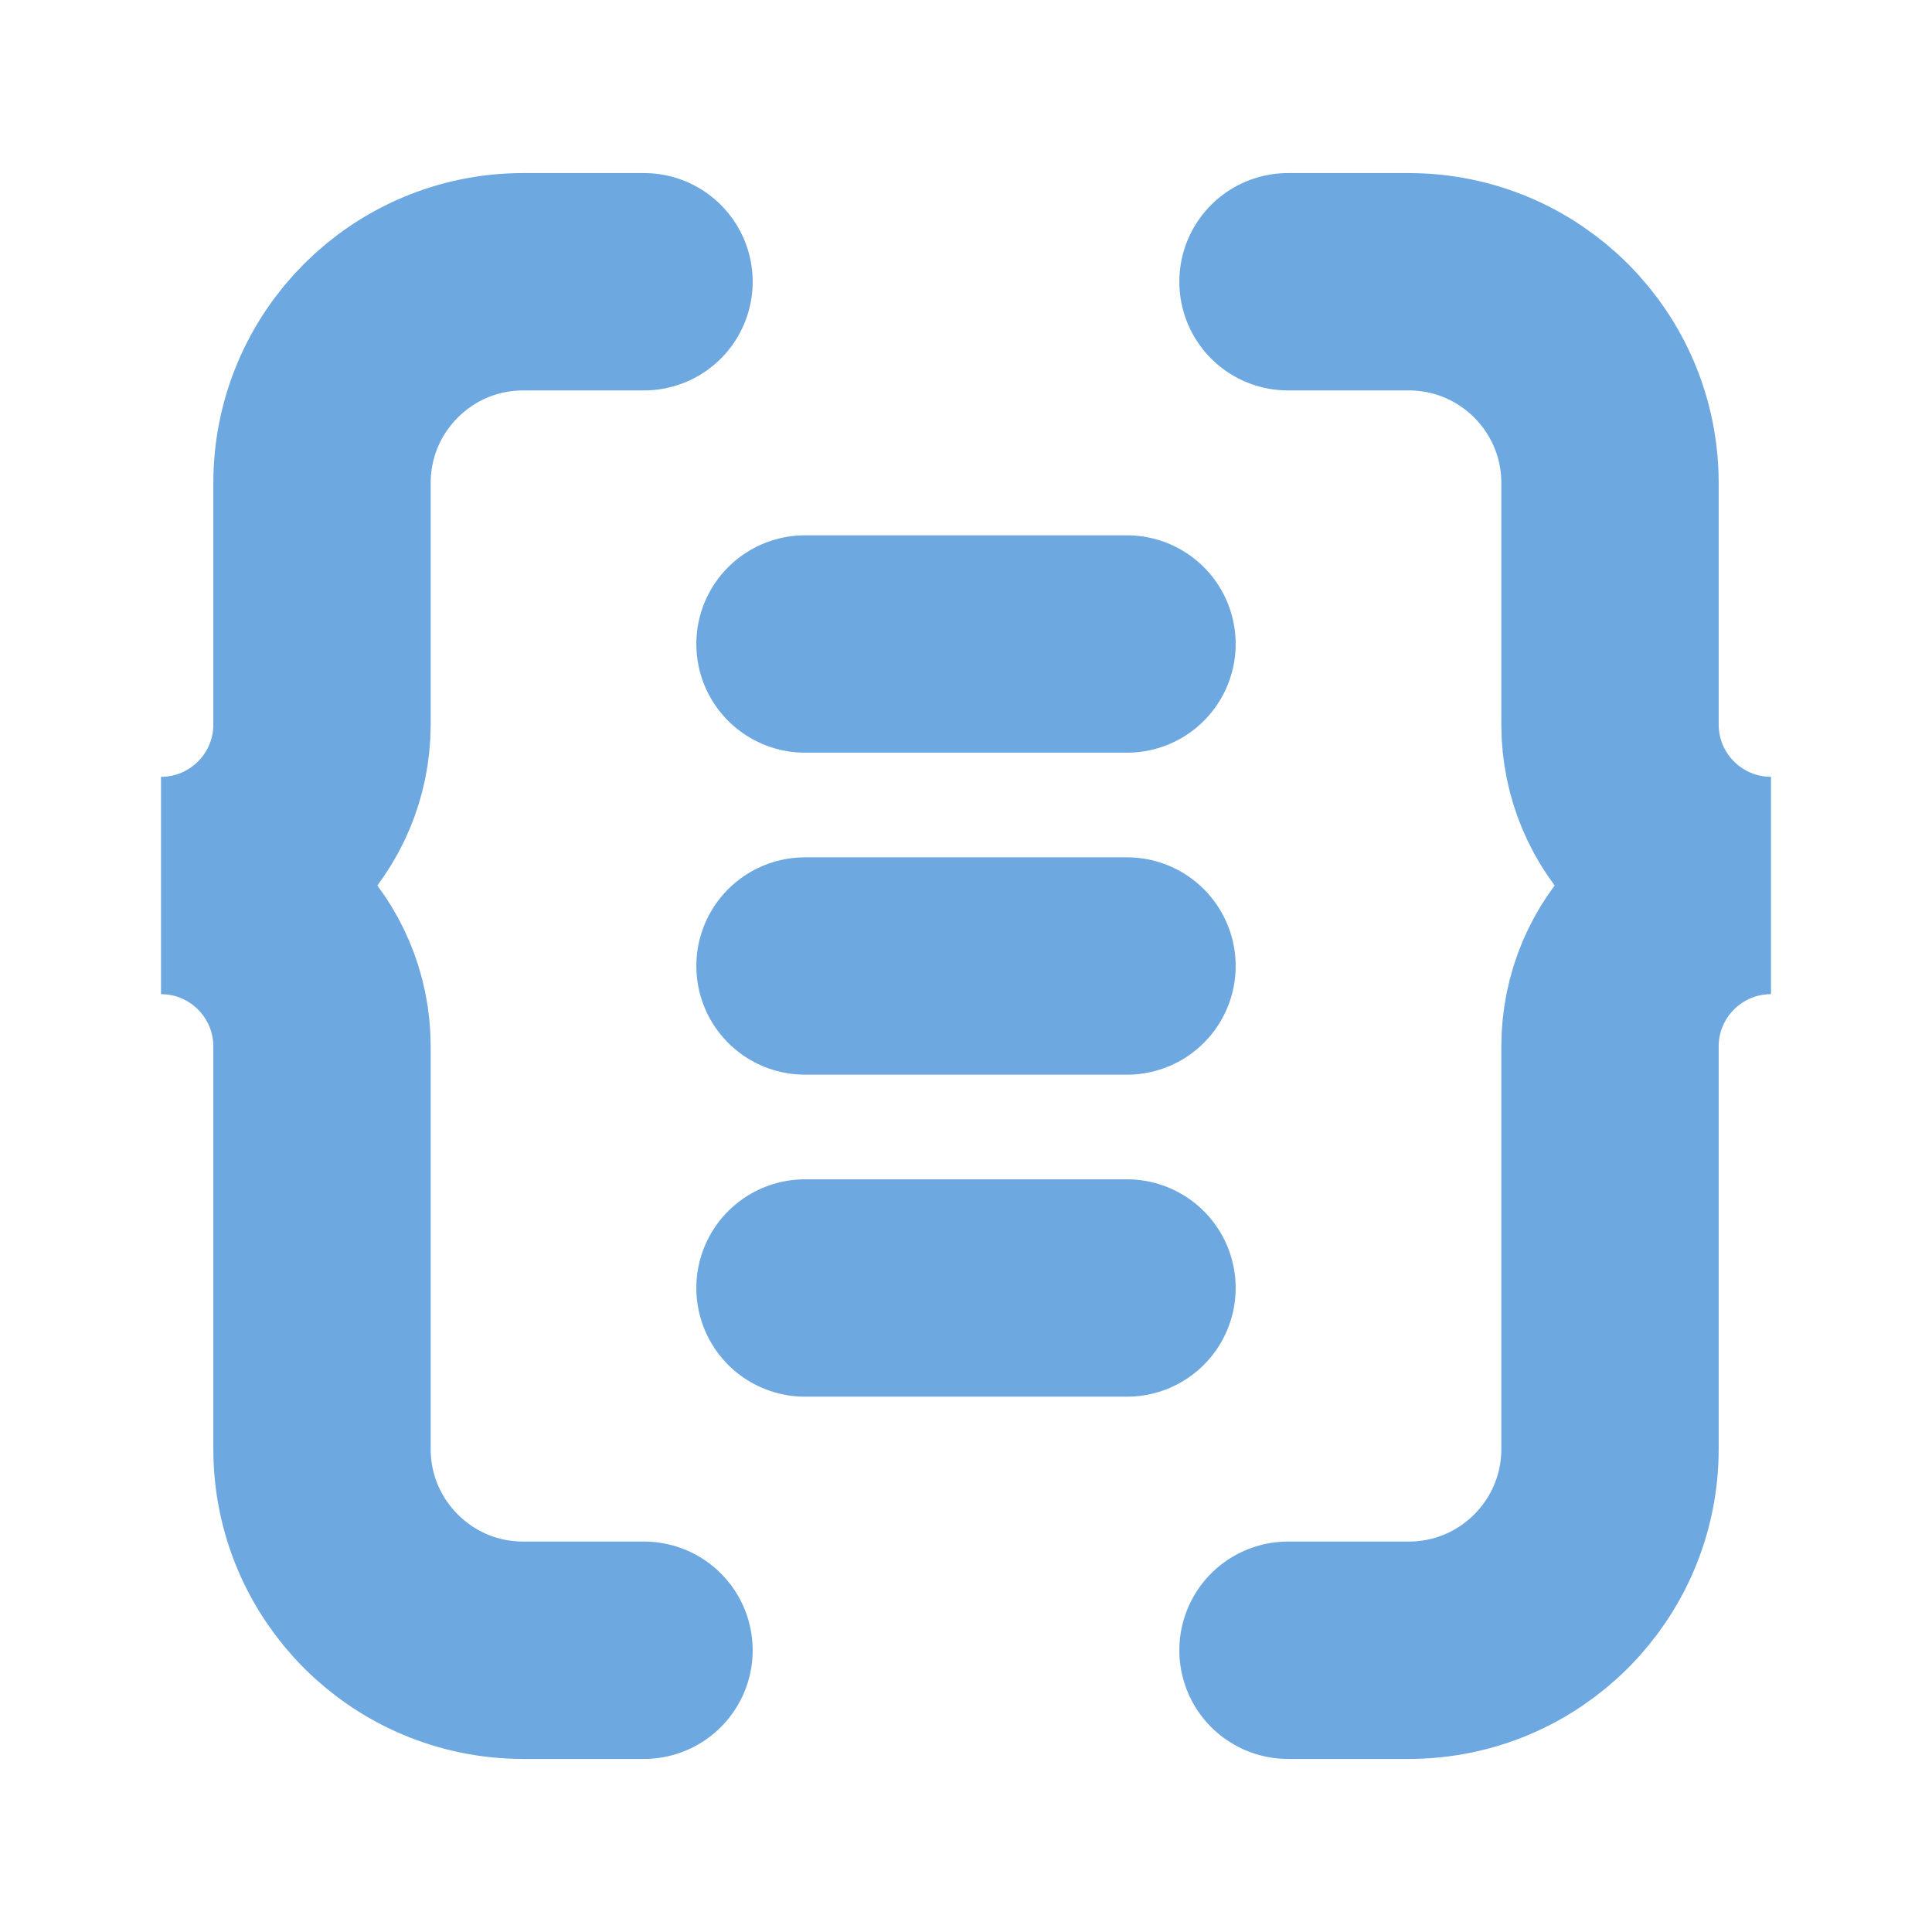
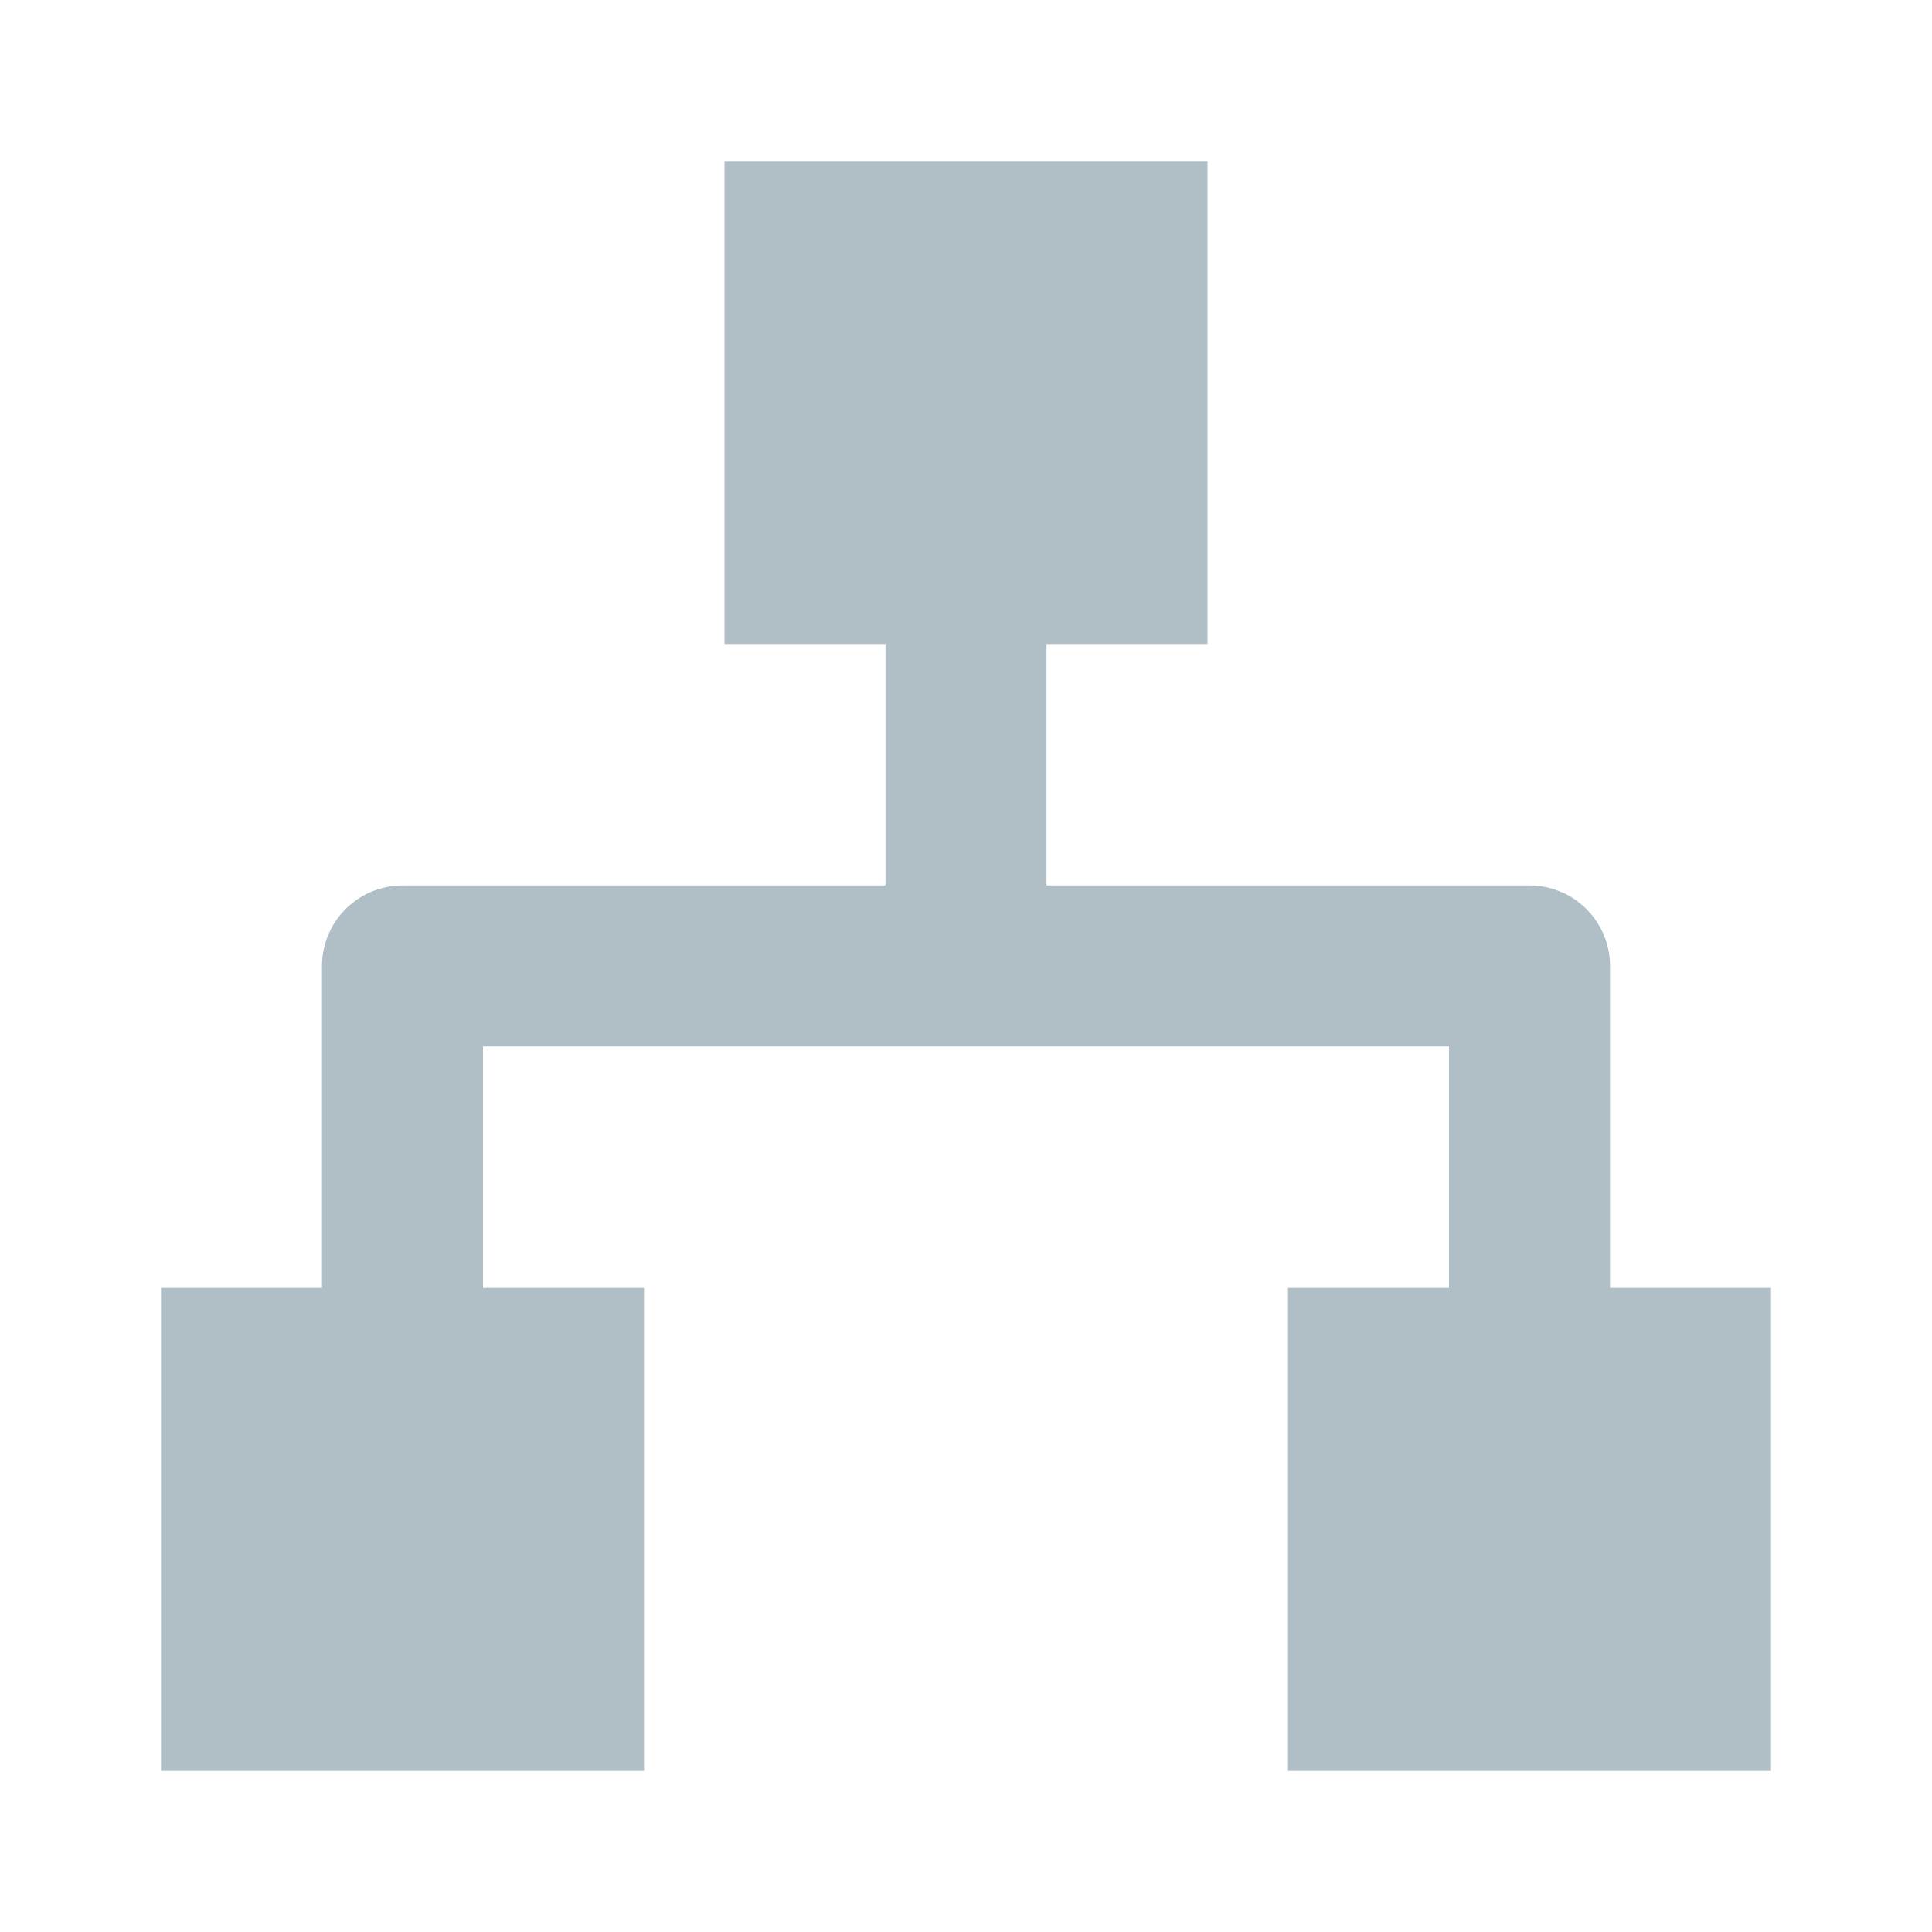
<svg xmlns="http://www.w3.org/2000/svg" viewBox="0 0 24 24" fill="none">
-   <path d="M8 3.5H6.5A2.5 2.5 0 0 0 4 6v3a2 2 0 0 1-2 2 2 2 0 0 1 2 2v5a2.5 2.5 0 0 0 2.5 2.5H8M16 3.5h1.5A2.5 2.5 0 0 1 20 6v3a2 2 0 0 0 2 2 2 2 0 0 0-2 2v5a2.5 2.5 0 0 1-2.5 2.5H16" stroke="#6EA8E0" stroke-width="2.7" stroke-linecap="round" />
-   <path d="M10 8h4M10 12h4M10 16h4" stroke="#6EA8E0" stroke-width="2.7" stroke-linecap="round" />
+   <path d="M12 8v4M5 16v-4h14v4" stroke="#B0BEC5" stroke-width="2" stroke-linecap="round" stroke-linejoin="round" />
+   <path d="M9 2h6v6H9ZM2 16h6v6H2Zm14 0h6v6h-6Z" fill="#B0BEC5" fill-rule="evenodd" />
</svg>
